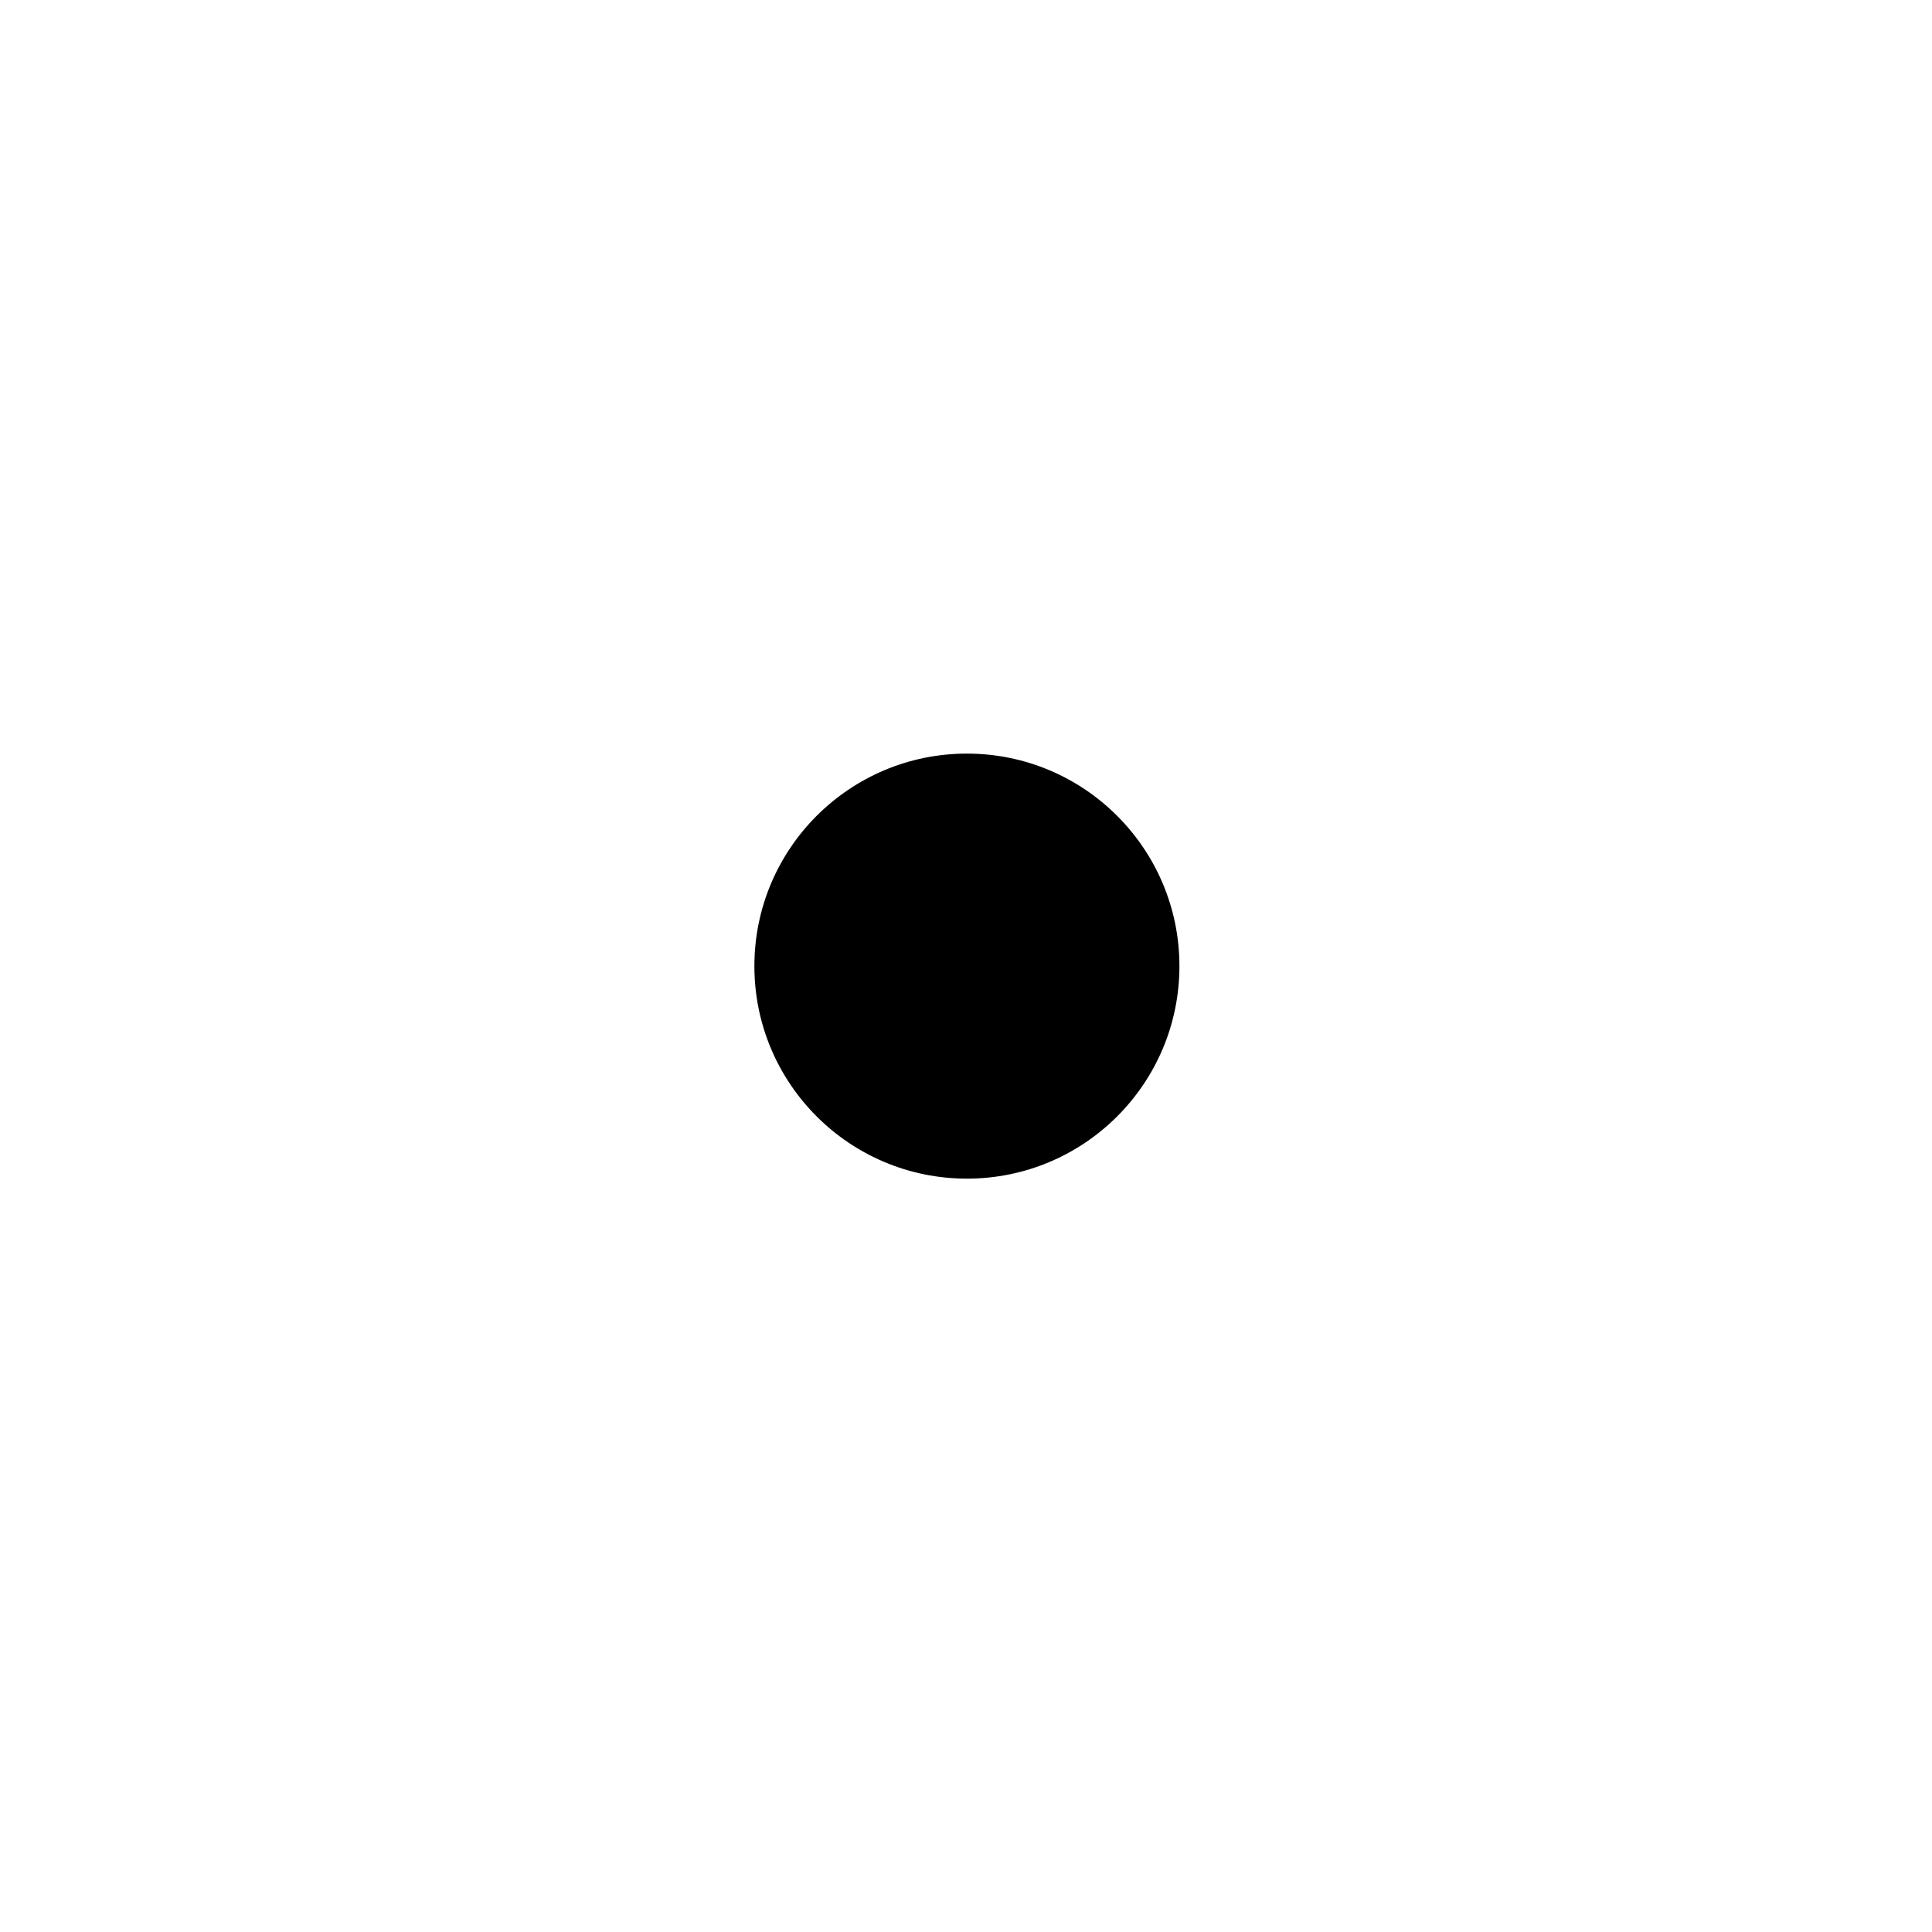
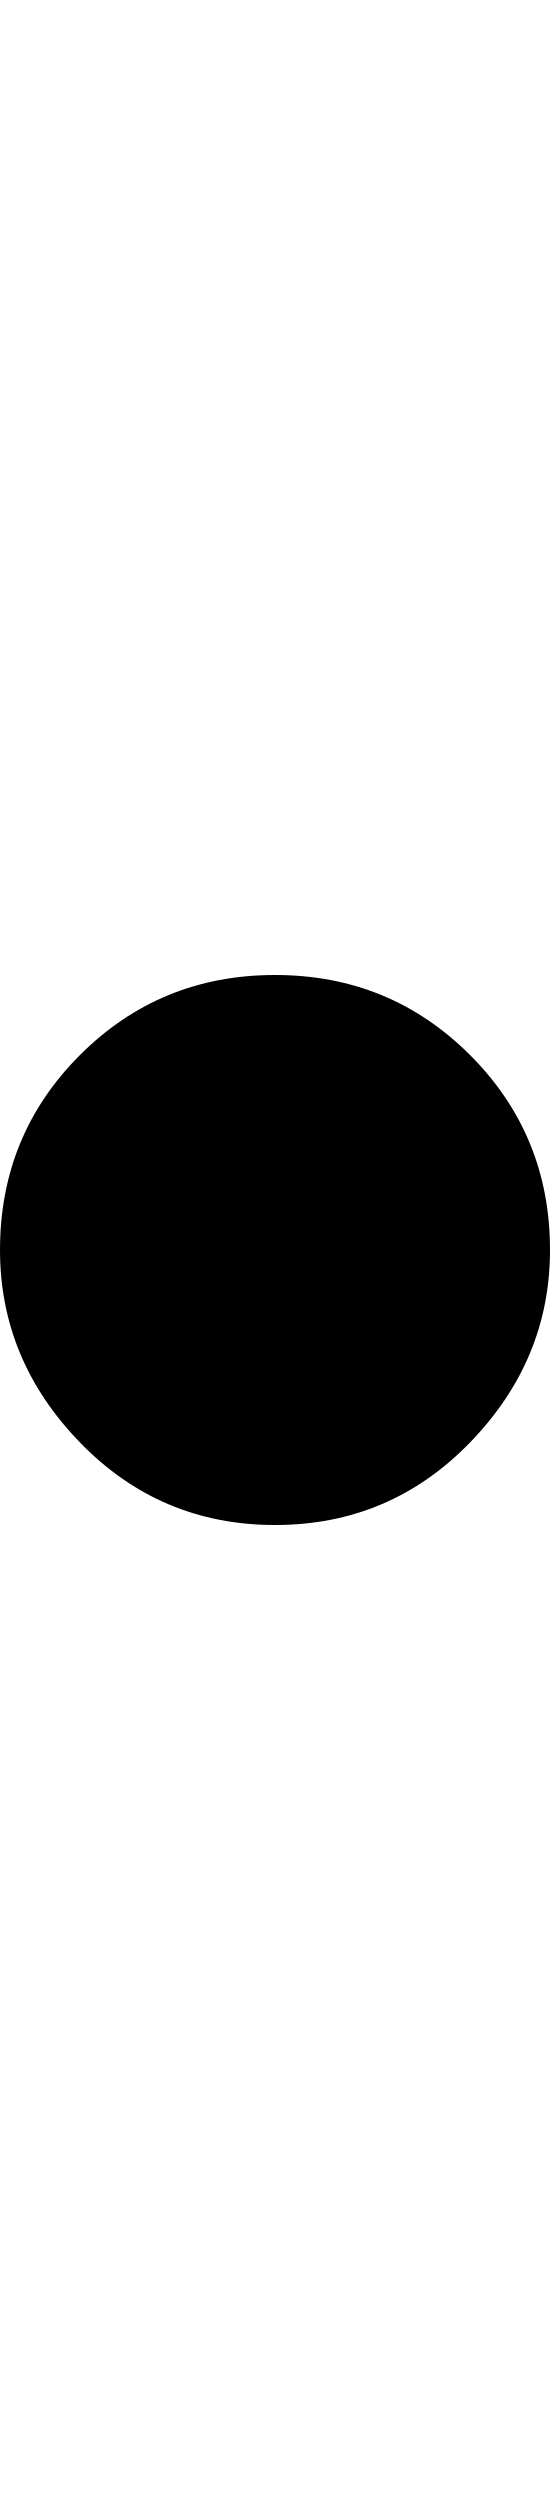
- <svg xmlns="http://www.w3.org/2000/svg" version="1.1" id="Layer_1" x="0px" y="0px" width="1000px" height="1000px" viewBox="0 0 1000 1000" enable-background="new 0 0 1000 1000" xml:space="preserve">
+ <svg xmlns="http://www.w3.org/2000/svg" height="1000px" width="220px">
  <g>
-     <path d="M500.469,390.062c-60.742,0-110,49.266-110,110c0,60.75,49.258,110,110,110s110-49.25,110-110   C610.469,439.328,561.211,390.062,500.469,390.062z" />
+     <path d="M110 390c30.667 0 56.667 10.667 78 32c21.333 21.333 32 47.333 32 78c0 29.333 -10.667 55 -32 77c-21.333 22 -47.333 33 -78 33c-30.667 0 -56.667 -11 -78 -33c-21.333 -22 -32 -47.667 -32 -77c0 -30.667 10.667 -56.667 32 -78c21.333 -21.333 47.333 -32 78 -32c0 0 0 0 0 0" />
  </g>
</svg>
